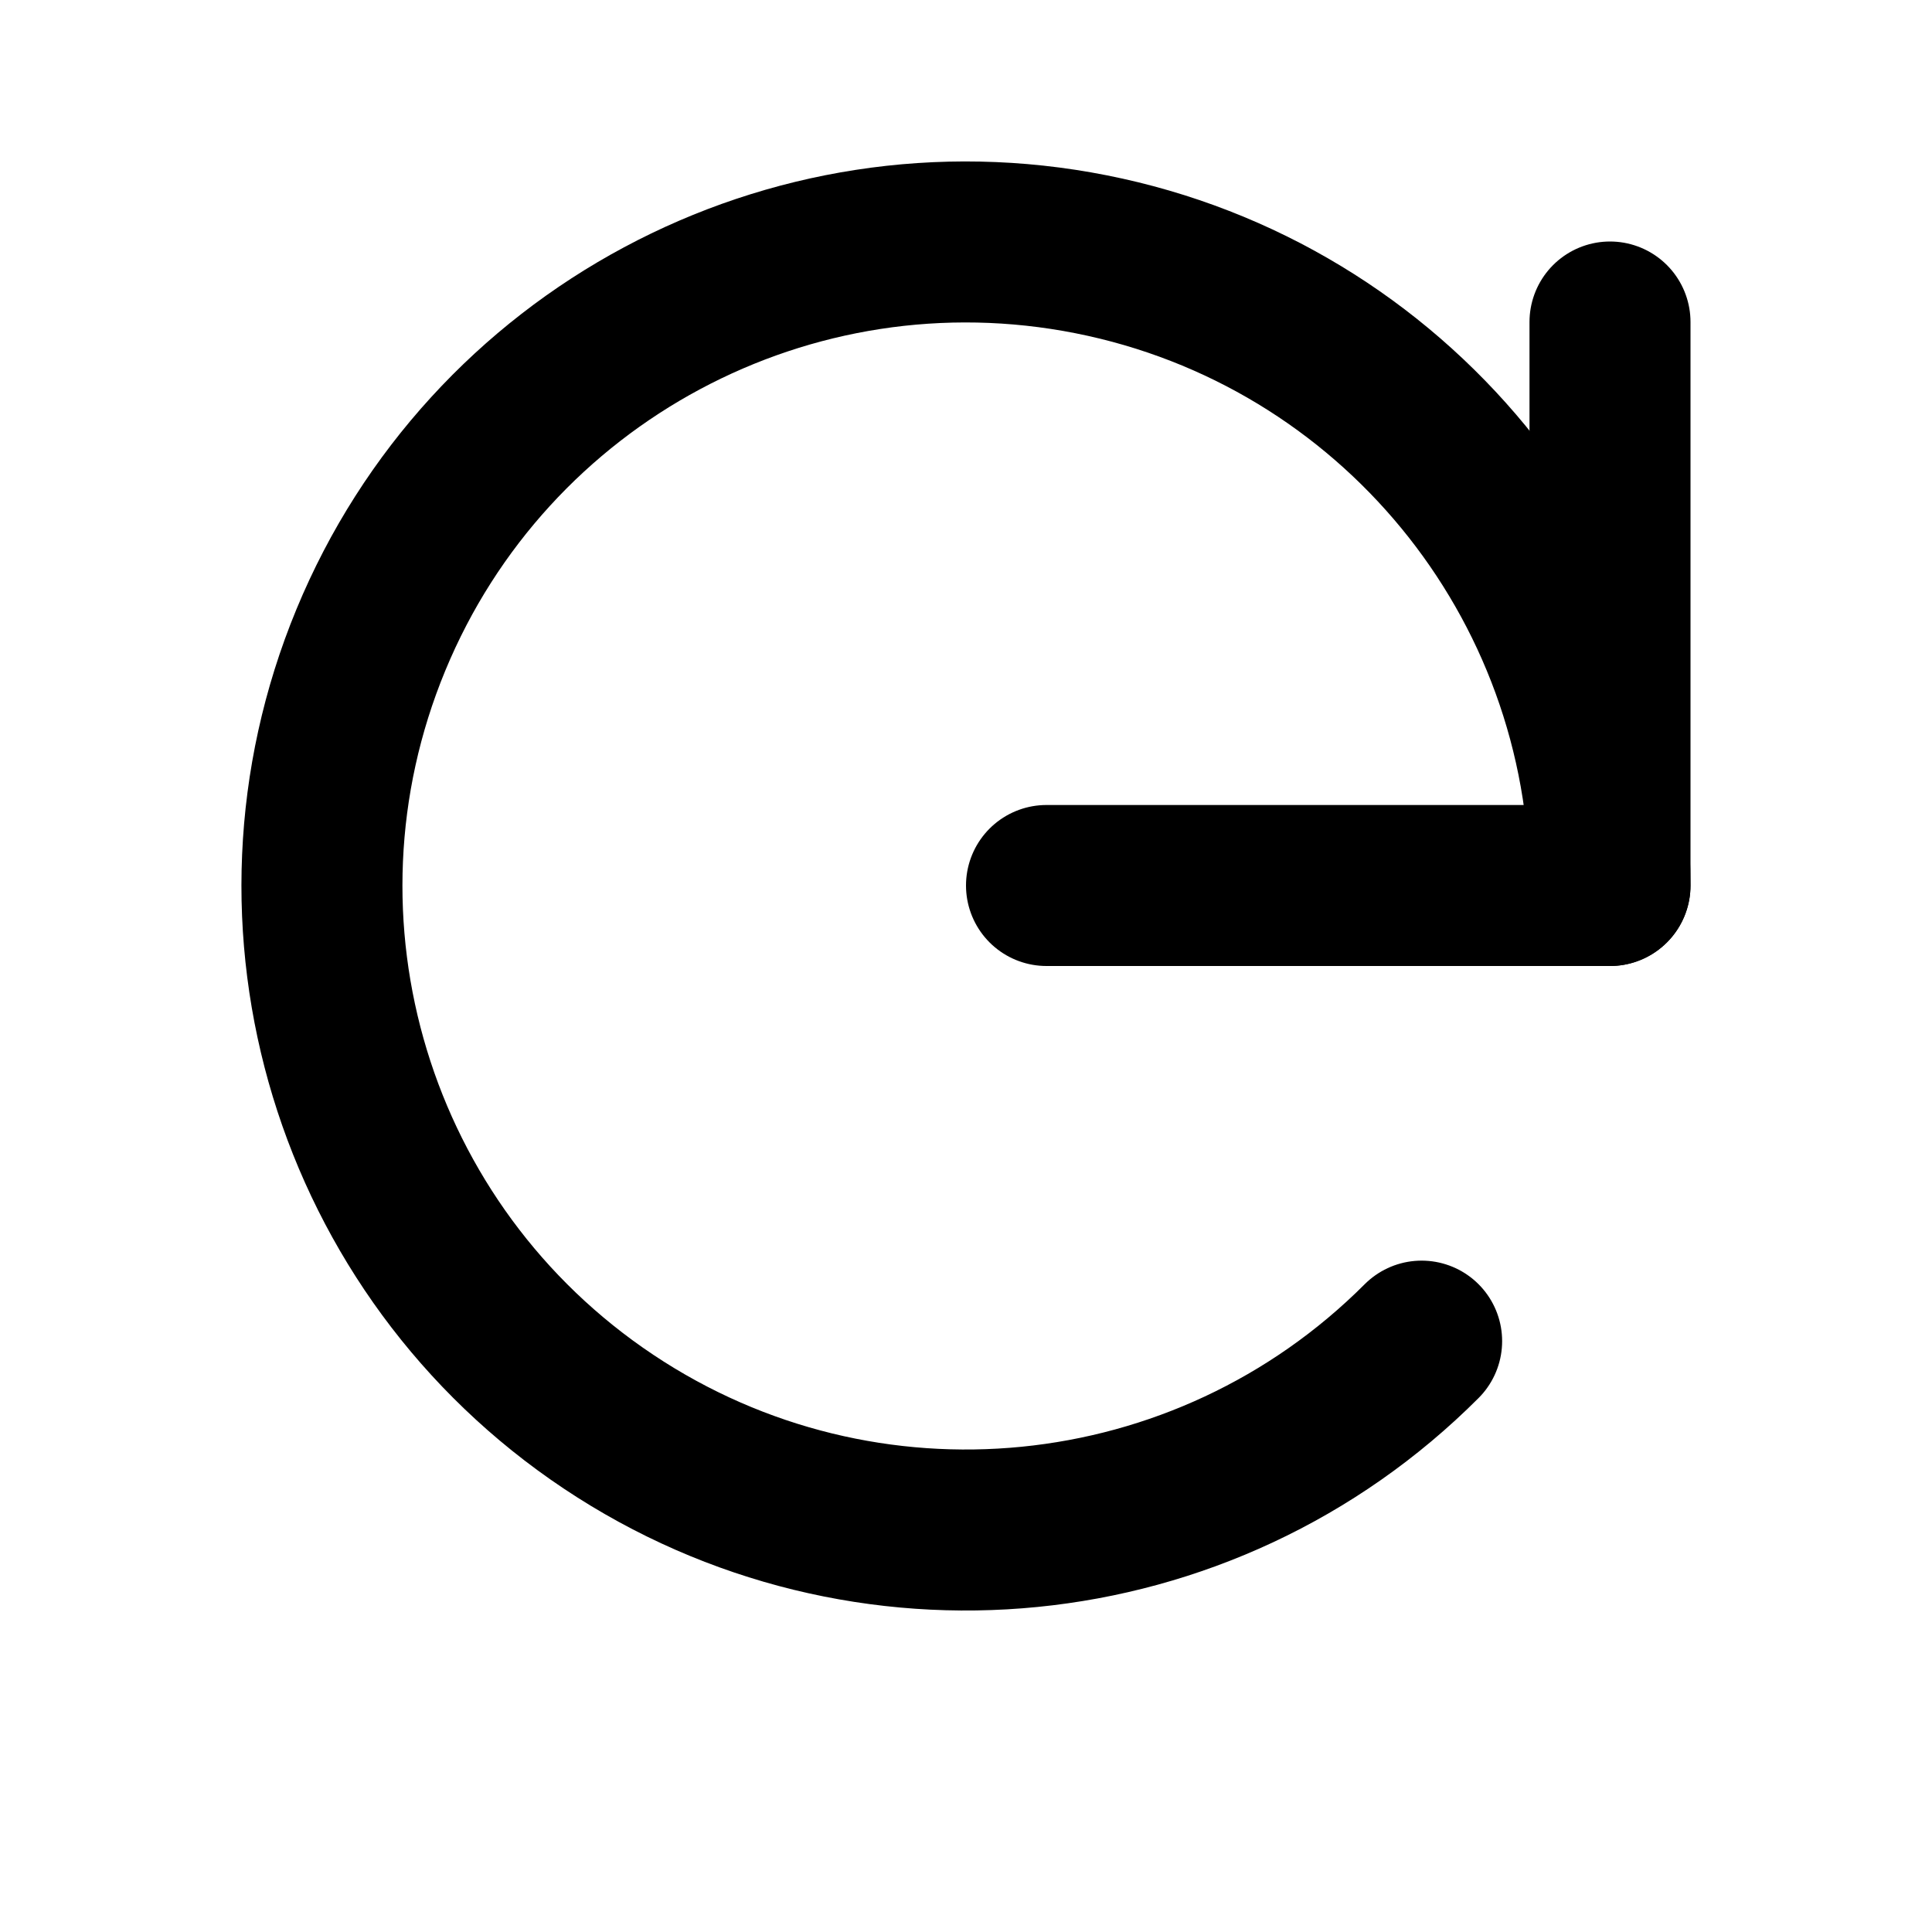
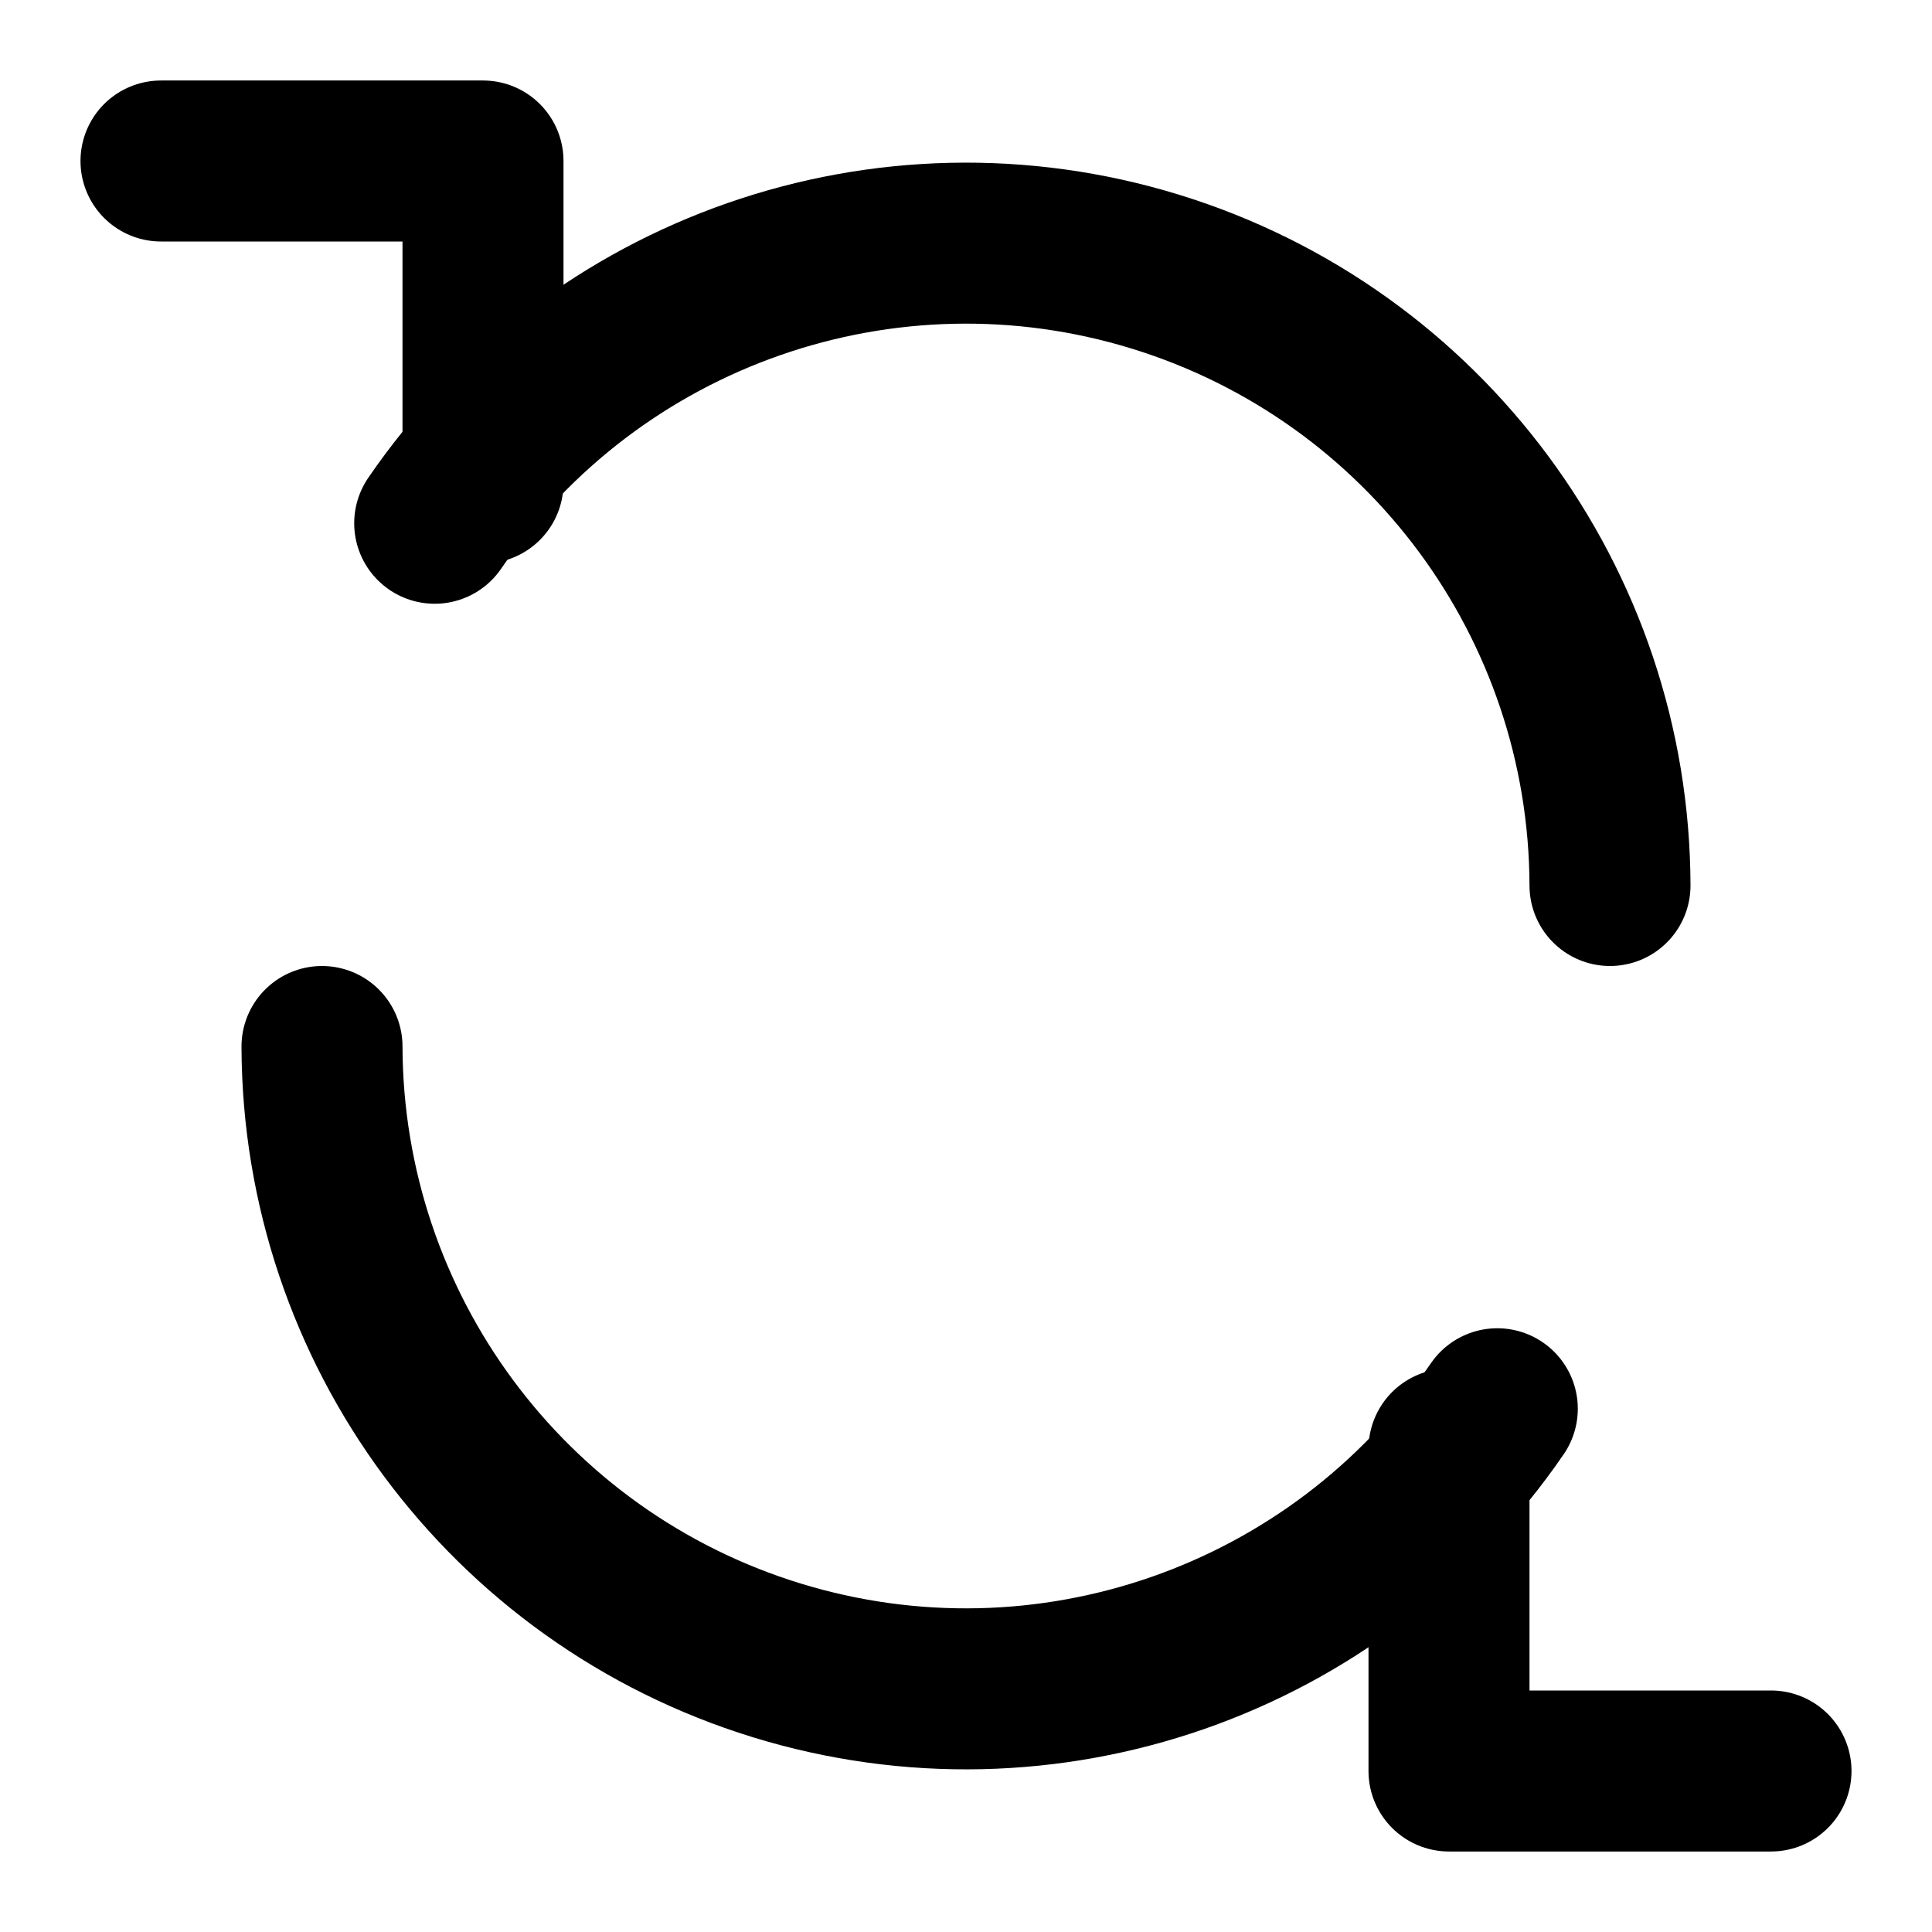
<svg xmlns="http://www.w3.org/2000/svg" viewBox="0 0 24 24" fill="none" stroke="currentColor" stroke-width="2" stroke-linecap="round" stroke-linejoin="round">
-   <path d="M20 11a8 8 0 1 0-2.34 5.66" />
-   <path d="M20 4v7h-7" />
+   <path d="M20 11a8 8 0 0 0-14.6-4.5" />
+   <path d="M6 6V2H2" />
+   <path d="M4 13a8 8 0 0 0 14.6 4.5" />
+   <path d="M18 18v4h4" />
</svg>
